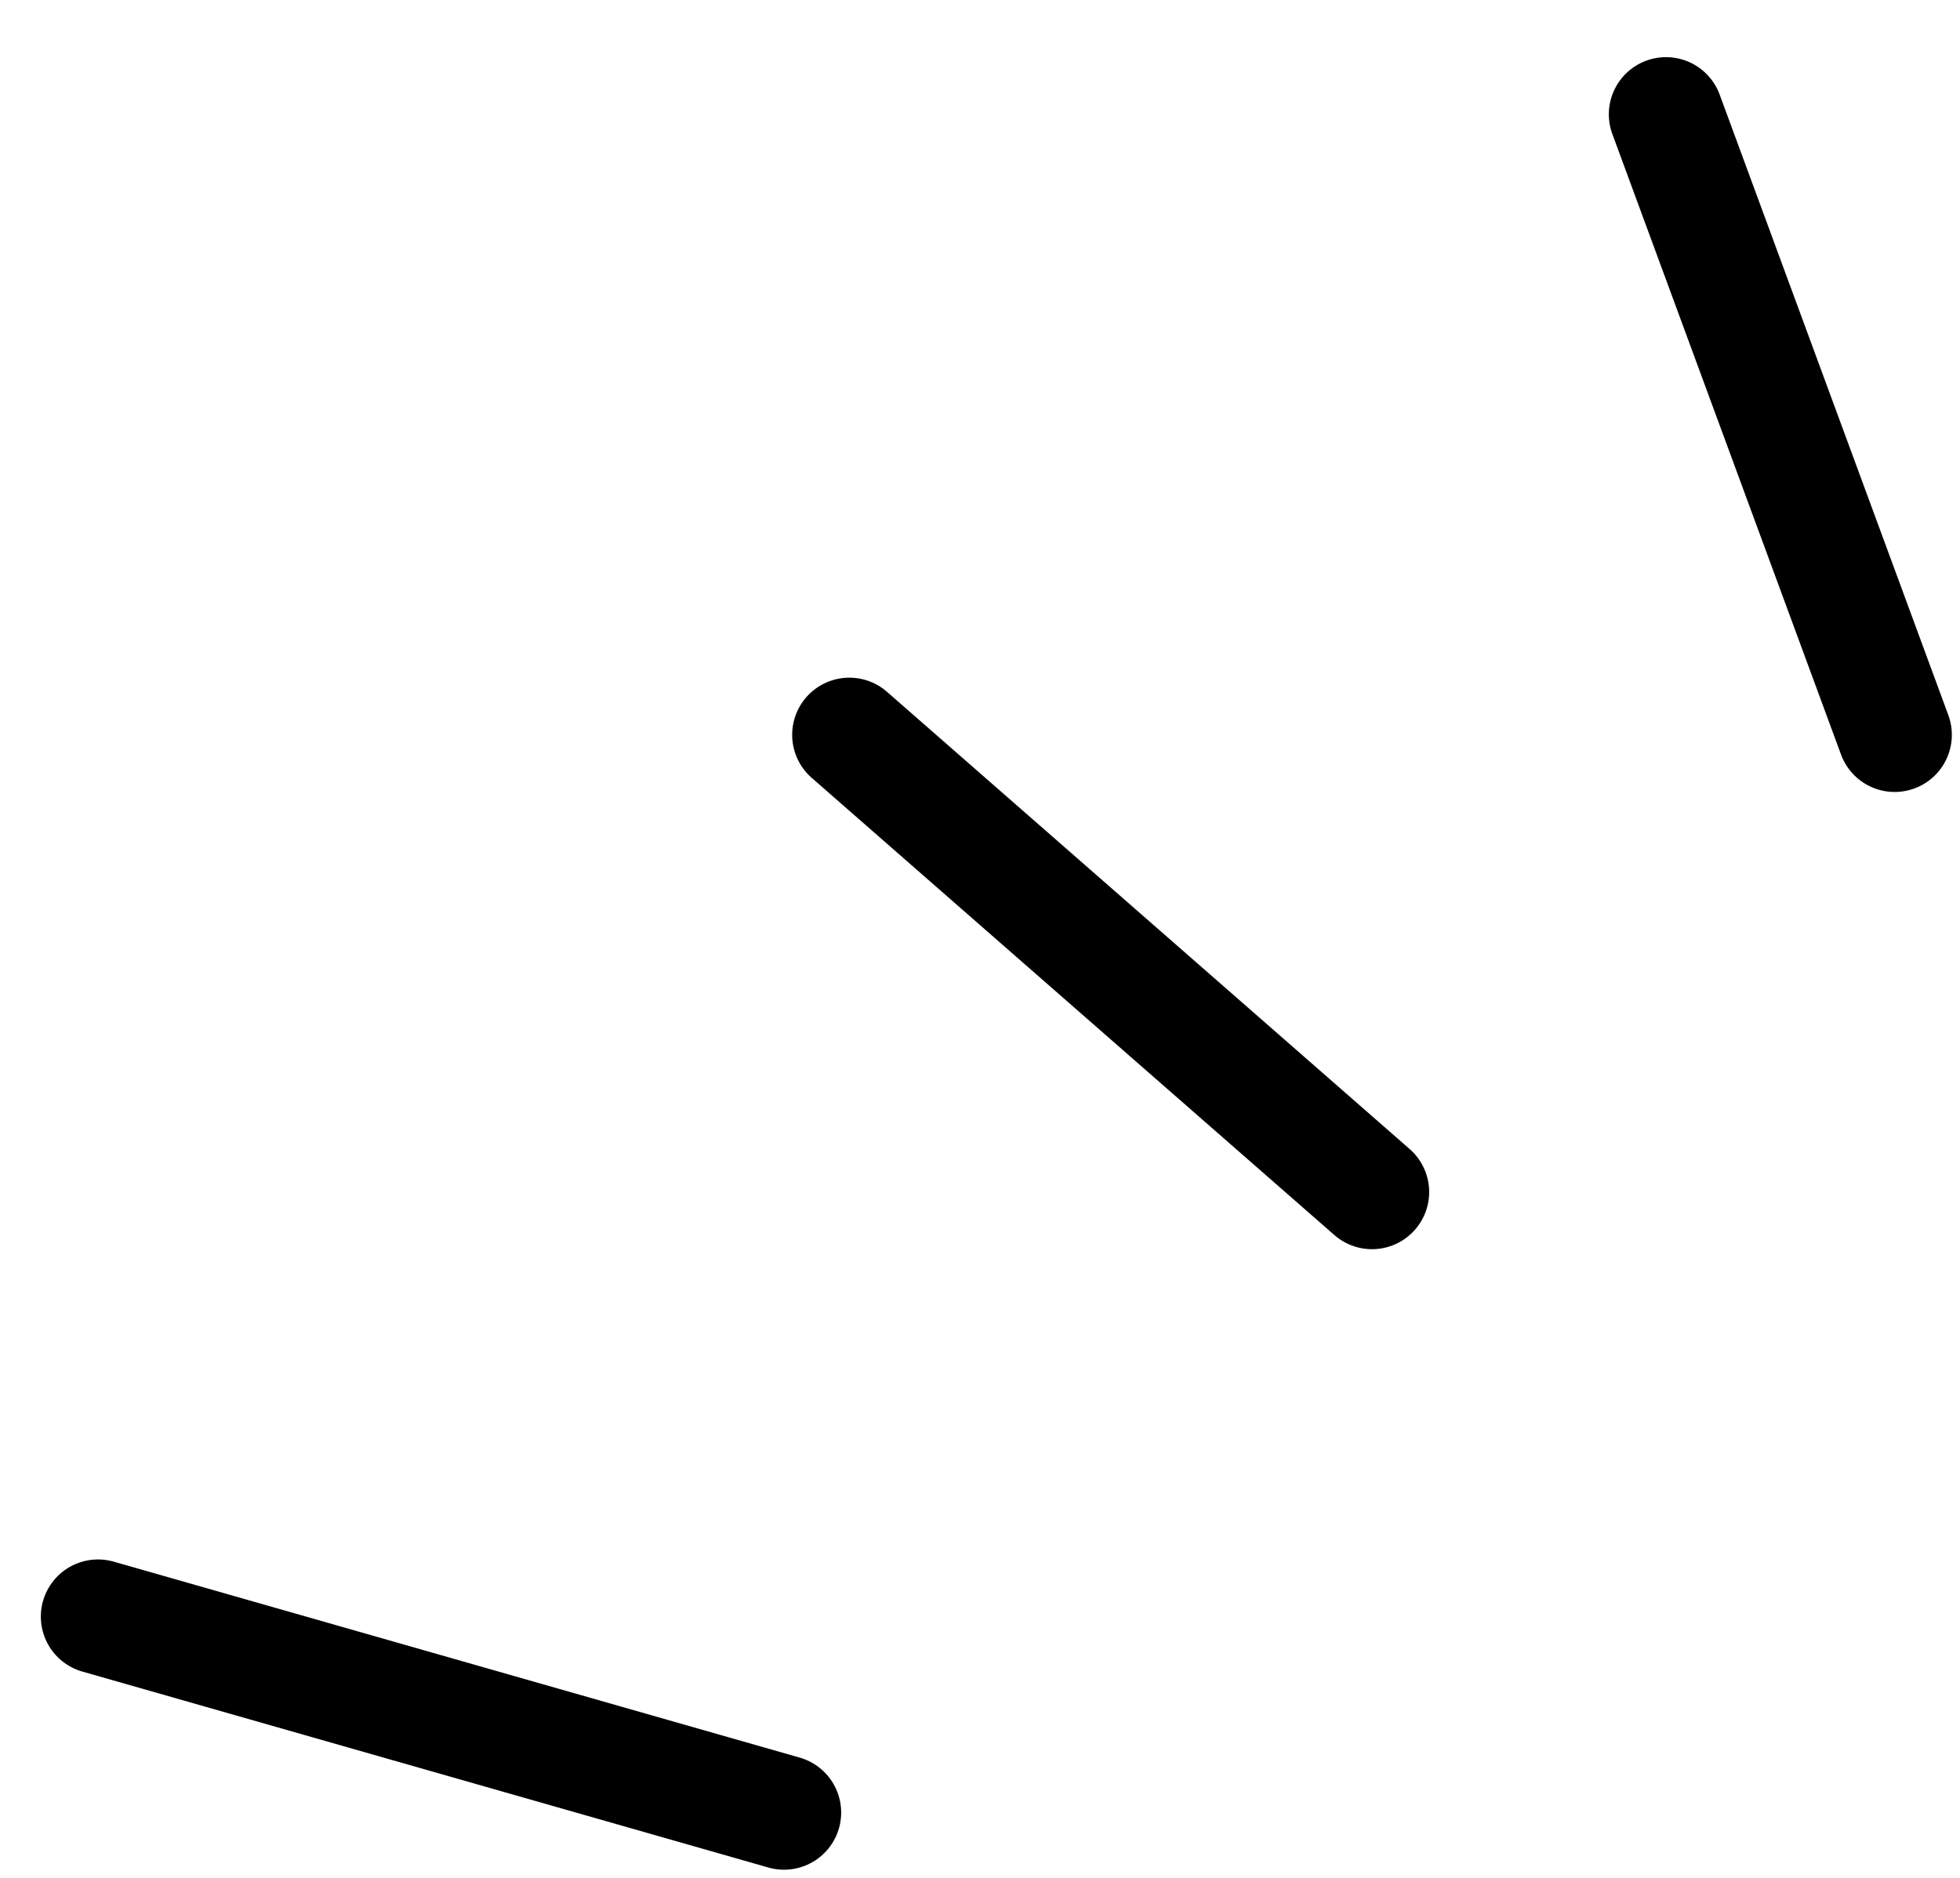
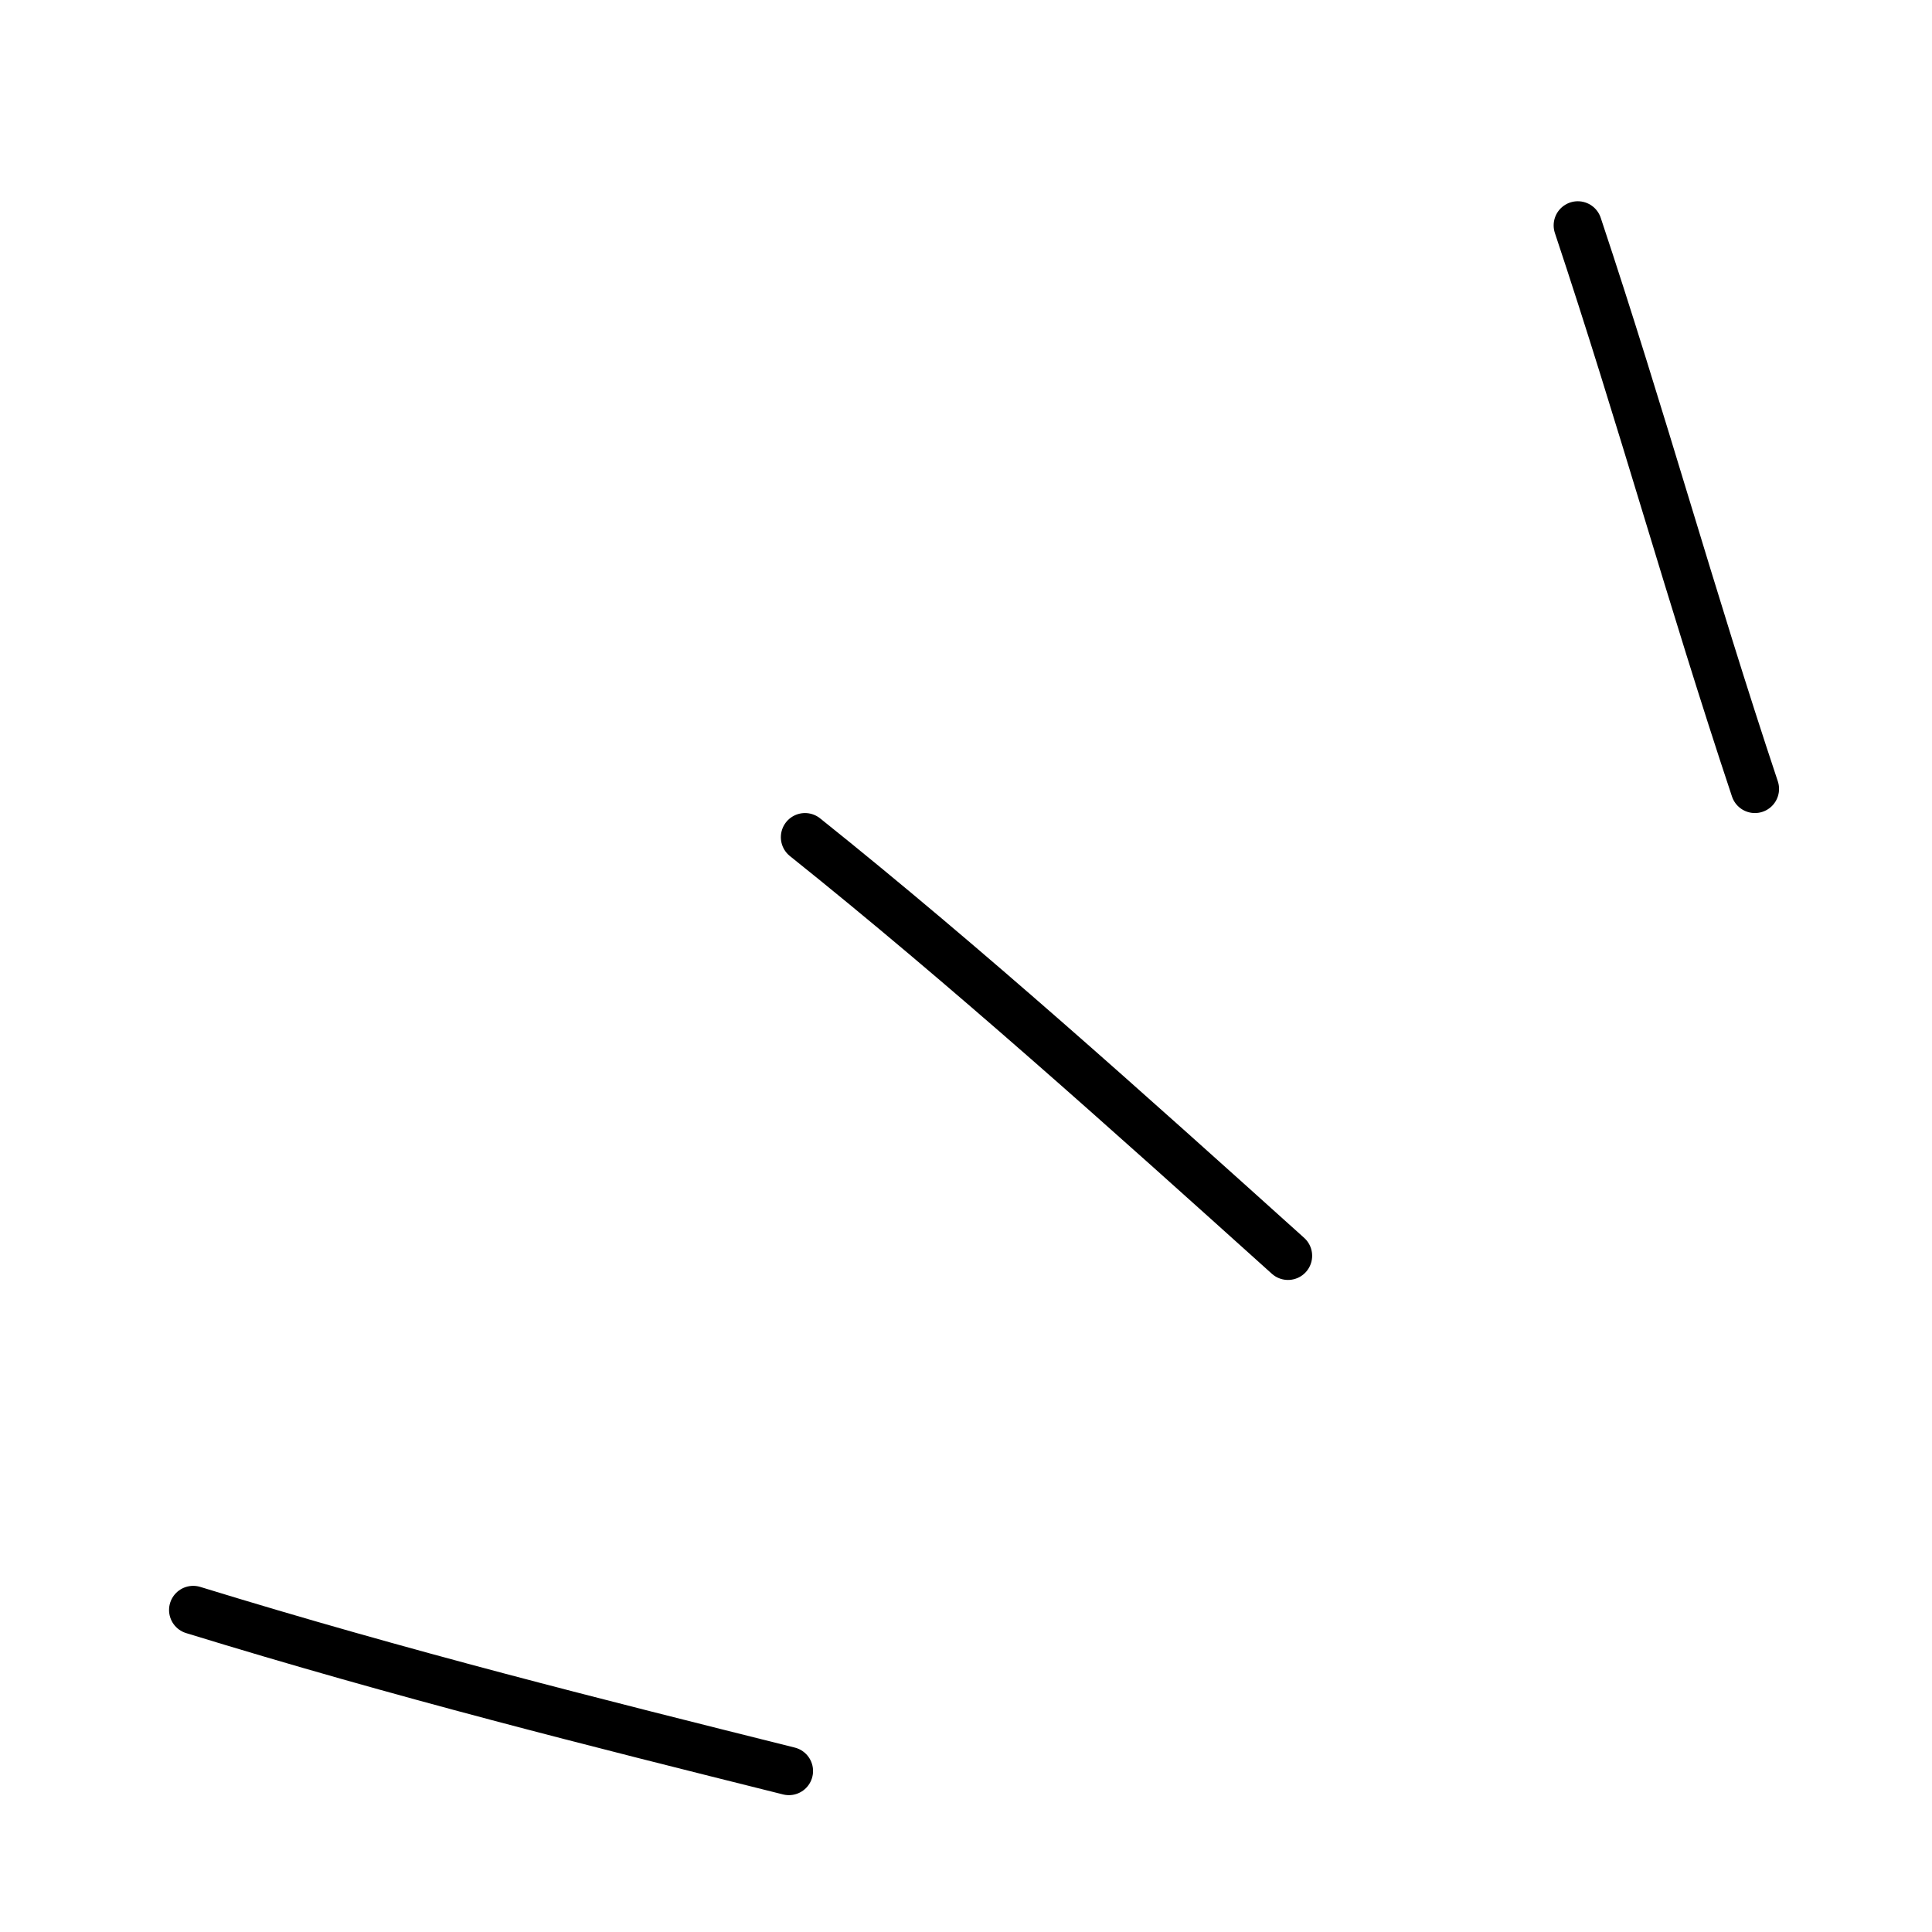
- <svg xmlns="http://www.w3.org/2000/svg" viewBox="0 0 120 115" fill="none" stroke="currentColor" stroke-width="7" stroke-linecap="round">
-   <path d="M 52 45 L 84 73" />
-   <path d="M 6 99 L 48 111" />
-   <path d="M 102 7 L 116 45" />
+ <svg xmlns="http://www.w3.org/2000/svg" viewBox="0 0 120 120" fill="none" stroke="currentColor" stroke-width="3" stroke-linecap="round">
+   <path vector-effect="non-scaling-stroke" d="M 50 52 C 60 60, 70 69, 80 78" />
+   <path vector-effect="non-scaling-stroke" d="M 12 100 C 25 104, 37 107, 49 110" />
+   <path vector-effect="non-scaling-stroke" d="M 98 14 C 102 26, 105 37, 109 49" />
</svg>
